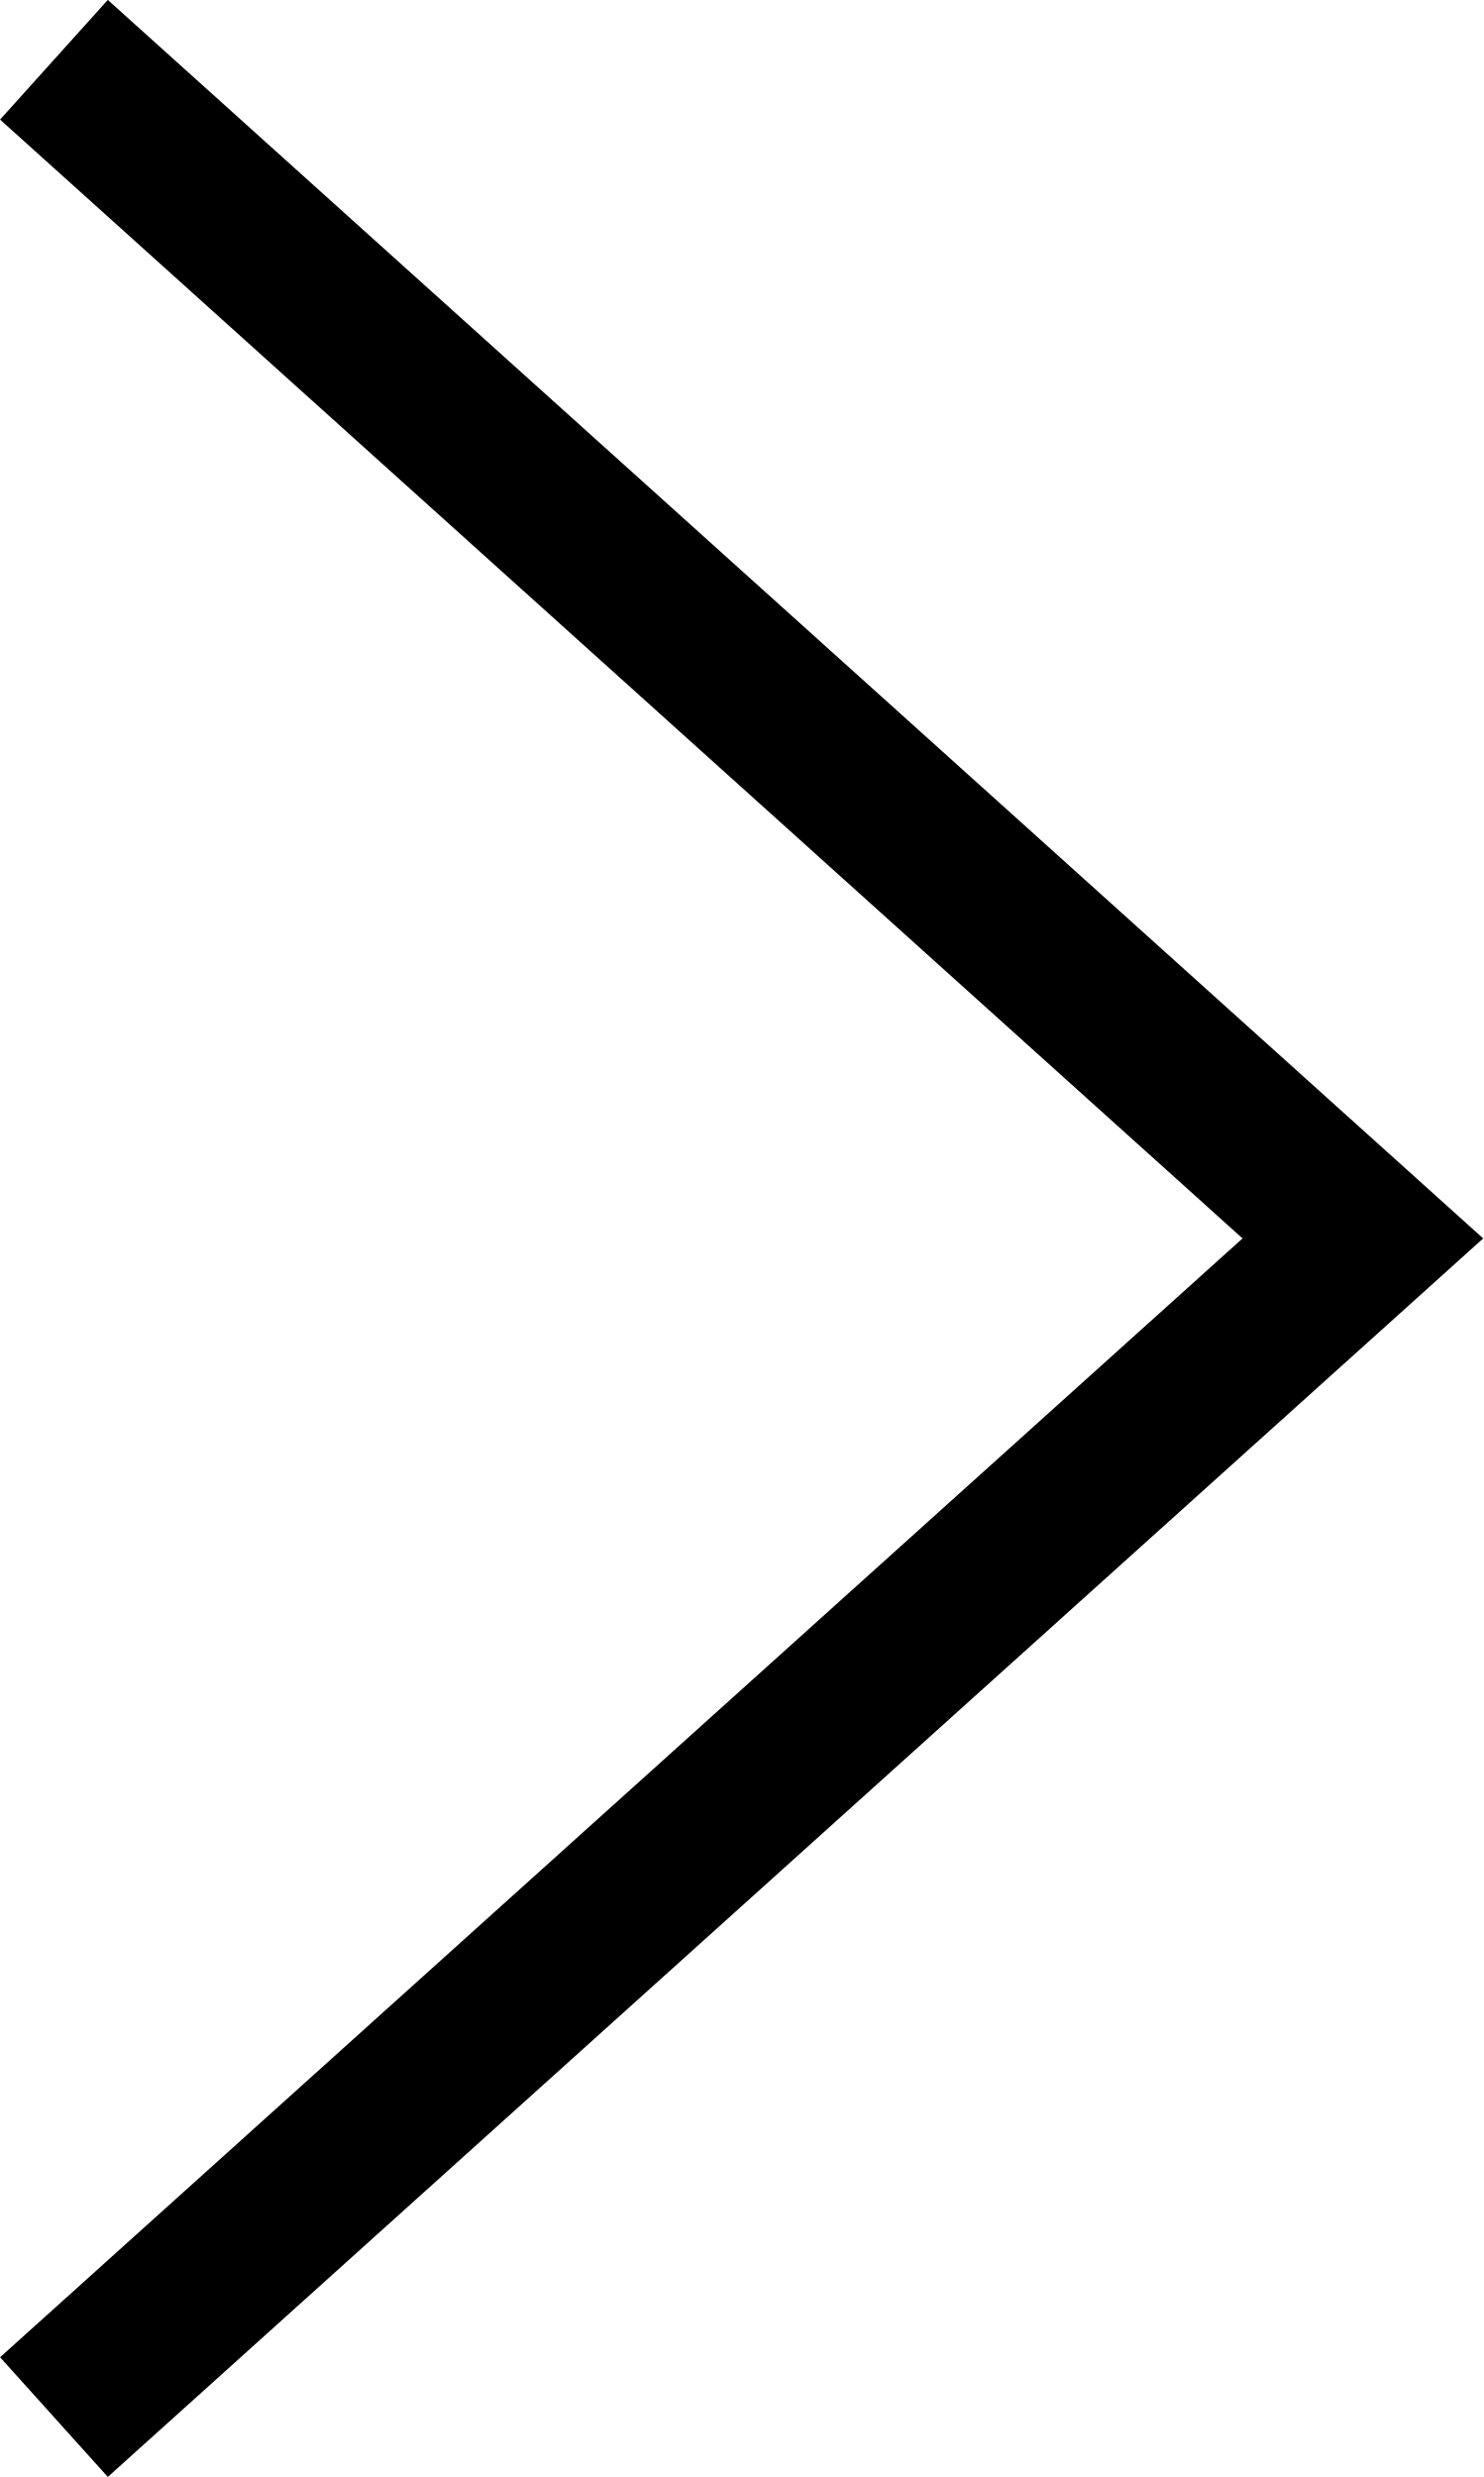
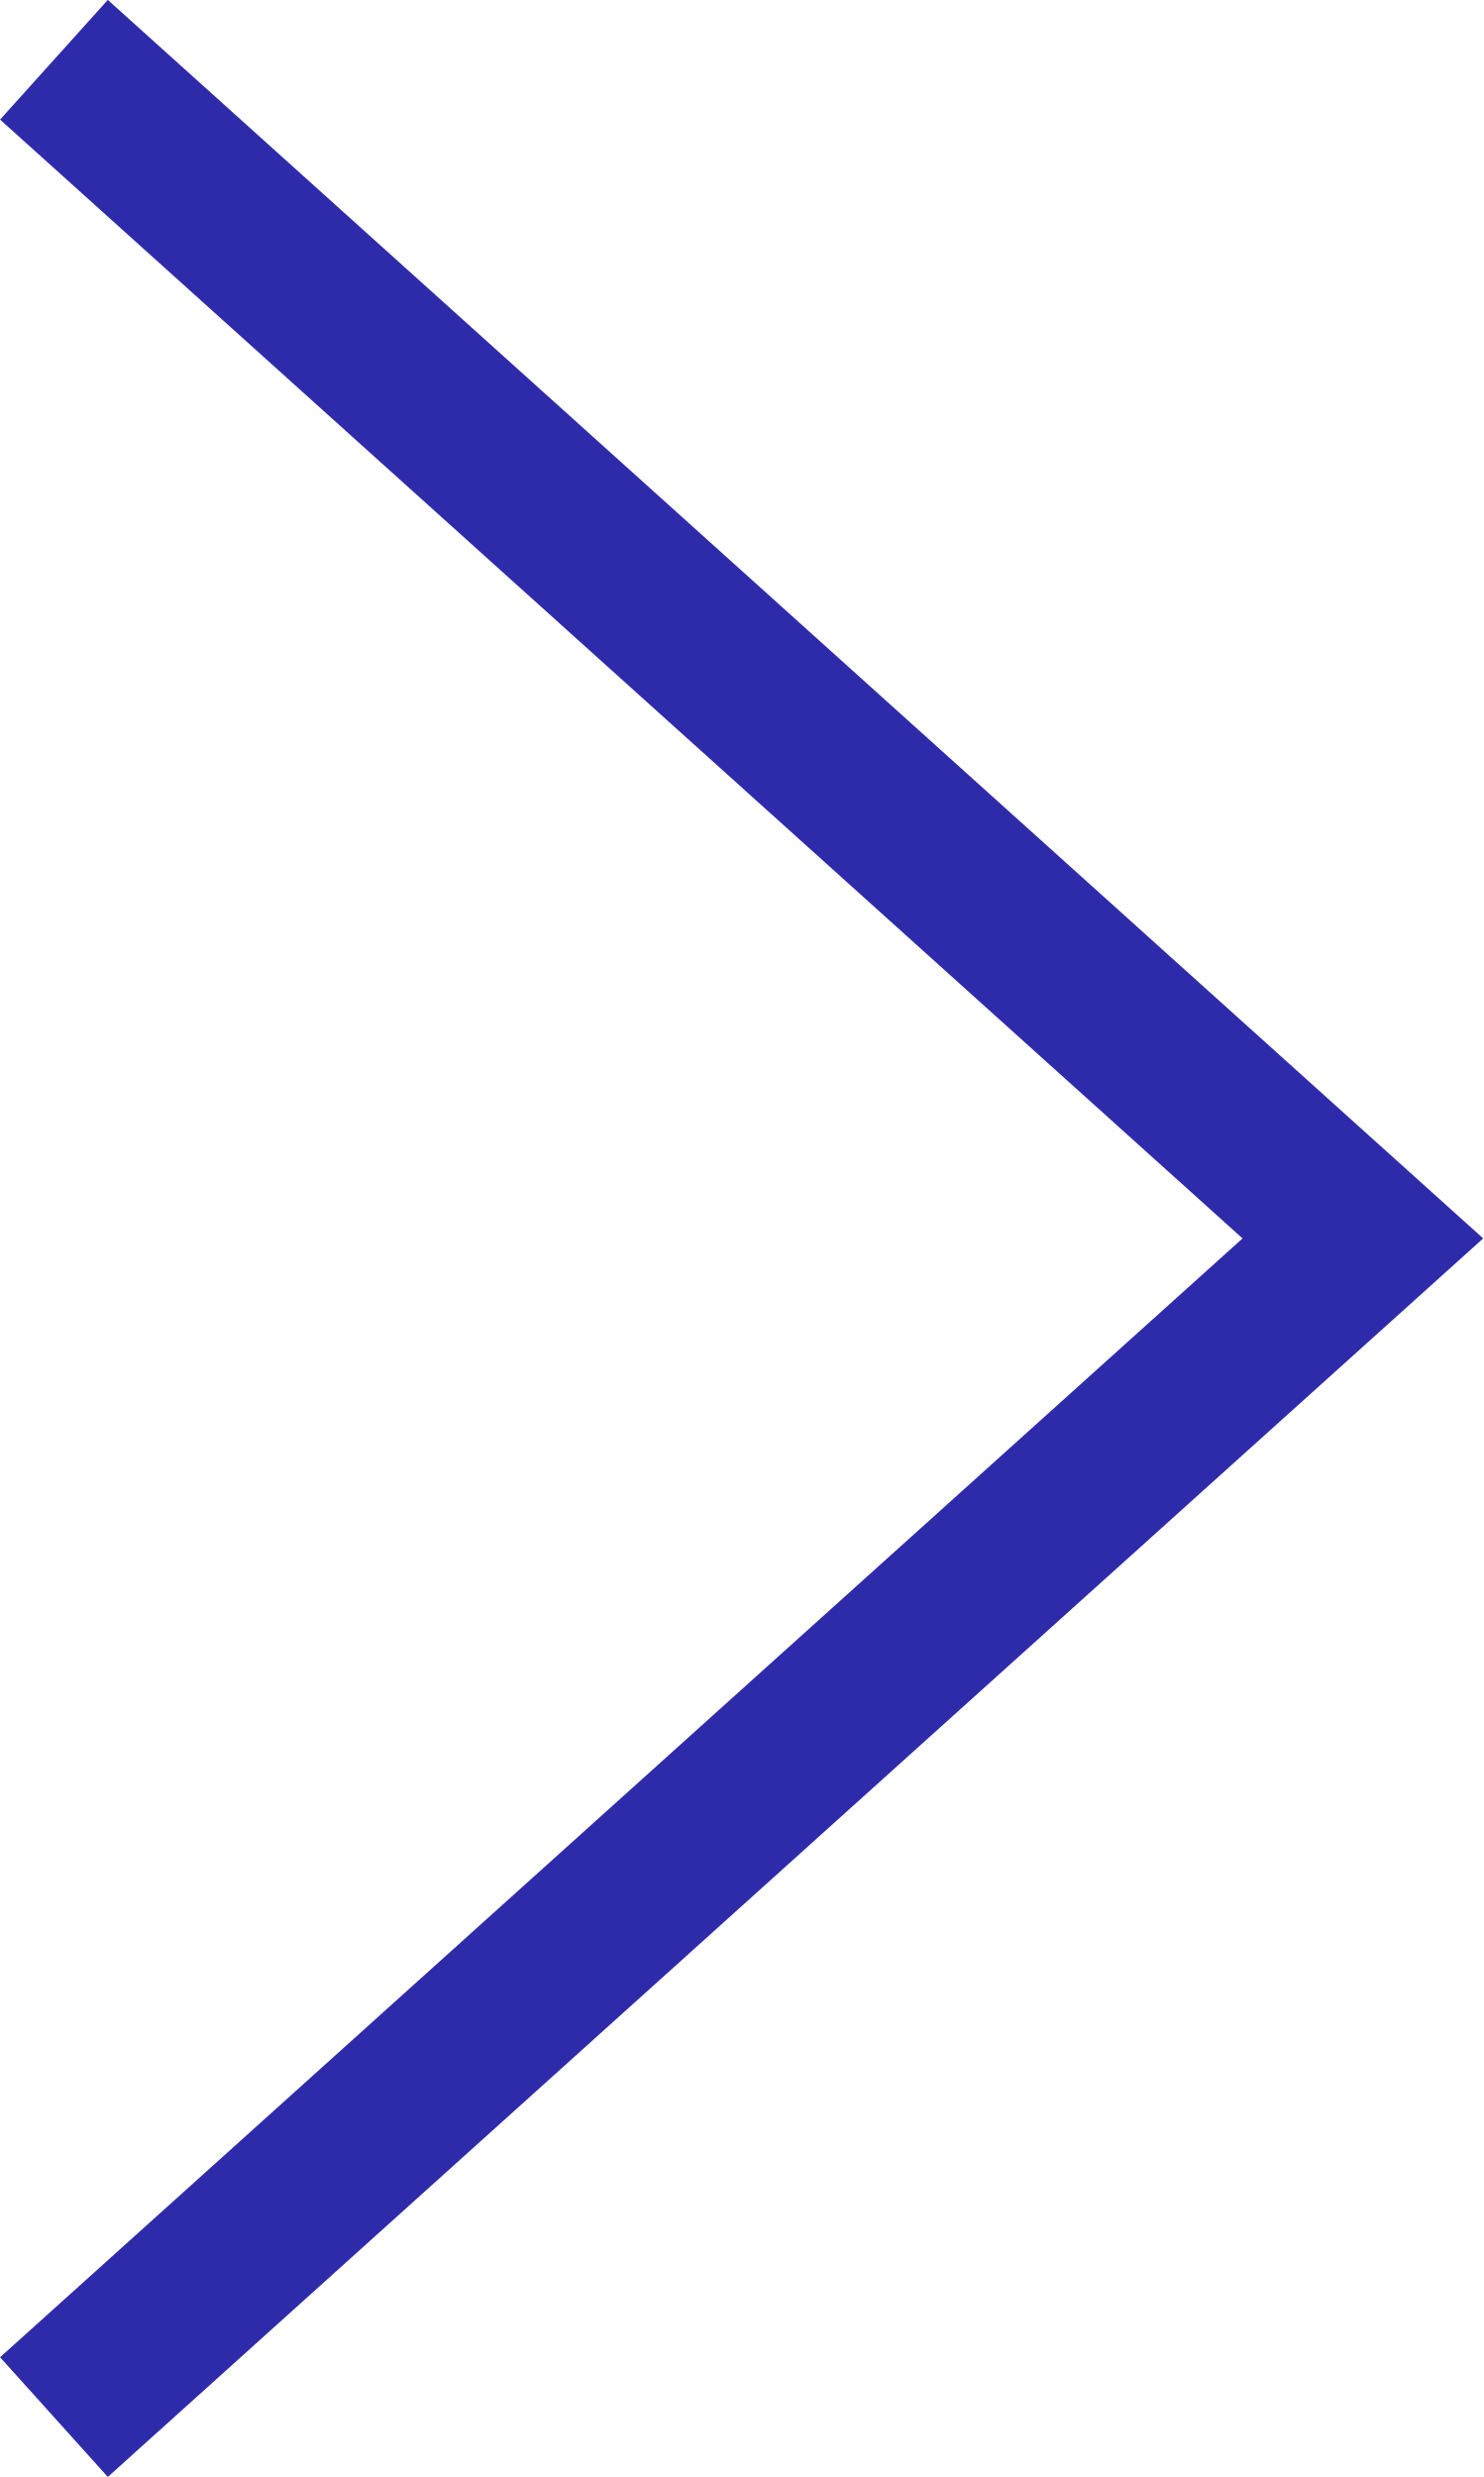
<svg xmlns="http://www.w3.org/2000/svg" width="9.211" height="15.381" viewBox="0 0 9.211 15.381">
-   <path id="Path_101" data-name="Path 101" d="M0,0,7.319,8.129,14.638,0" transform="translate(0.335 15.009) rotate(-90)" fill="none" stroke="#000" stroke-width="1" />
+   <path id="Path_101" data-name="Path 101" d="M0,0,7.319,8.129,14.638,0" transform="translate(0.335 15.009) rotate(-90)" fill="none" stroke="#2E2BAA" stroke-width="1" />
</svg>
